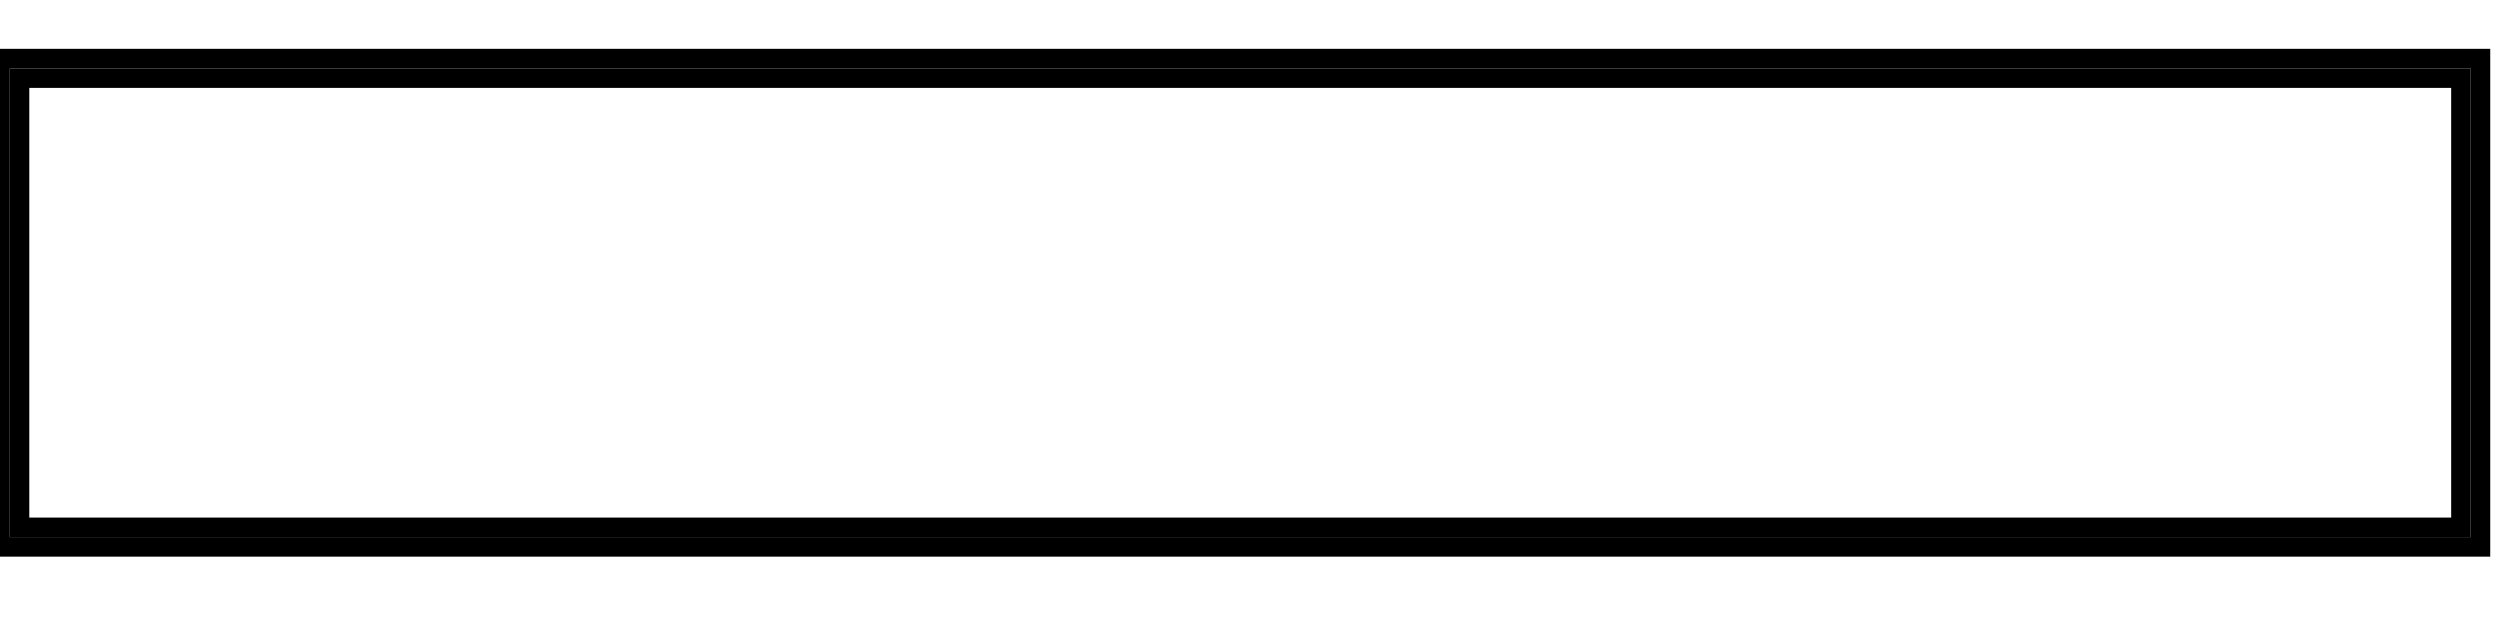
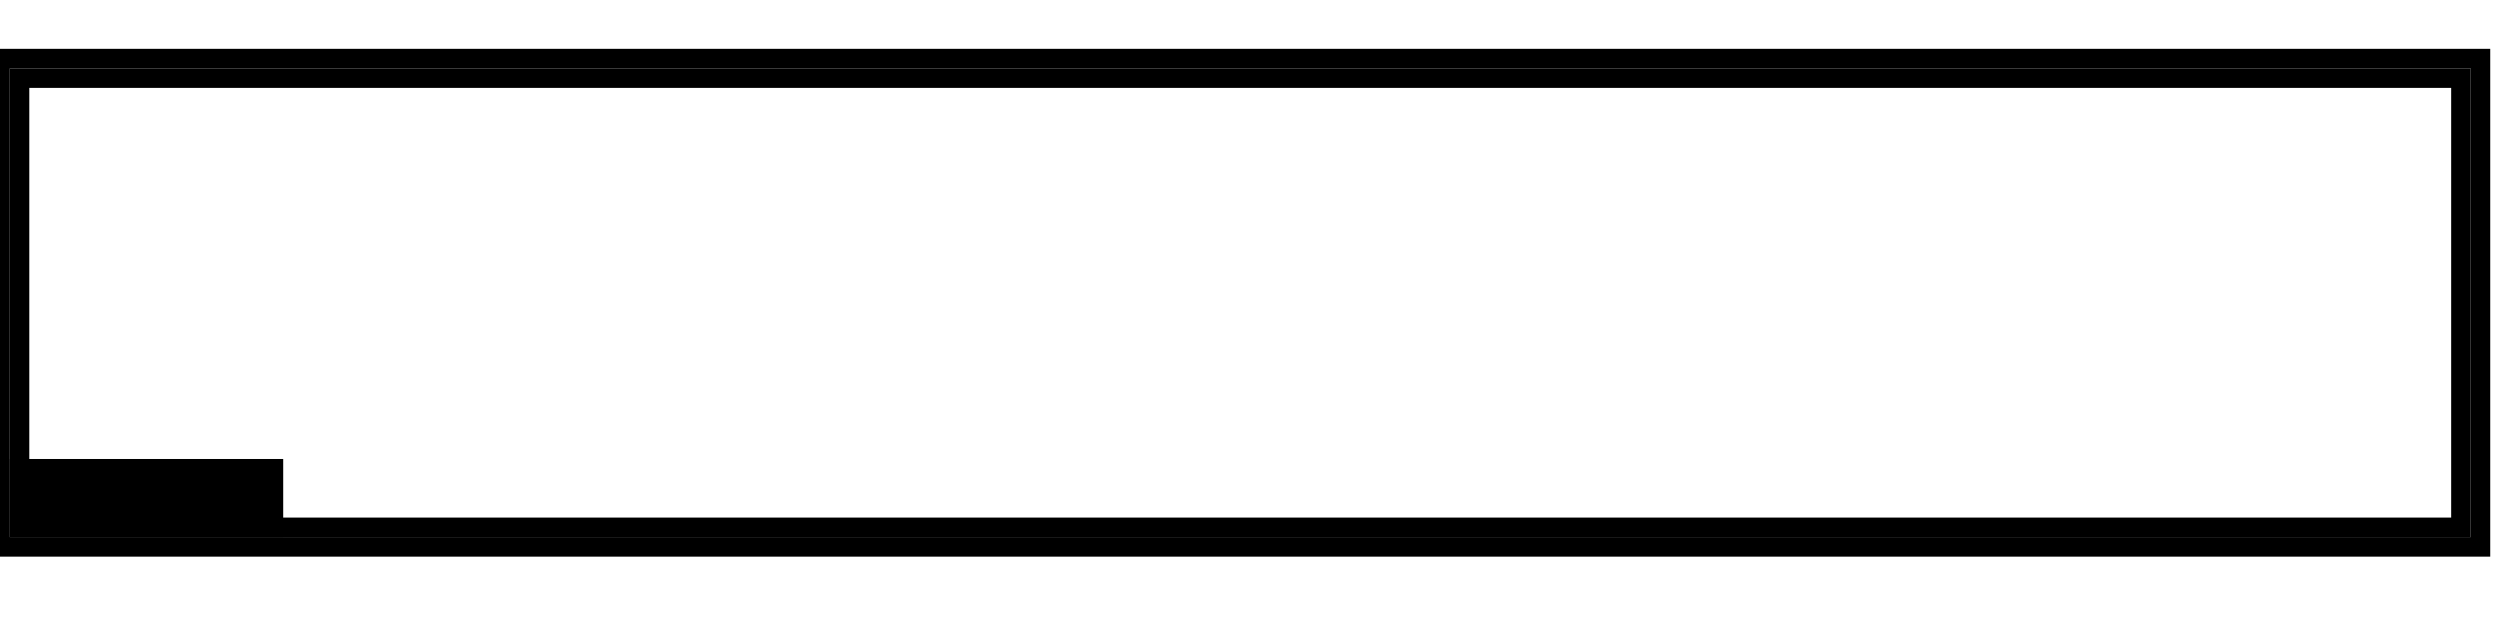
<svg width="128" height="32">
  <g>
    <path stroke="rgb(0,0,0)" fill="none" d="M 0,3 L 127,3 L 127,28 L 0,28 z " />
    <path stroke="rgb(0,0,0)" fill="none" d="M 1,4 L 126,4 L 126,27 L 1,27 z " />
+     <path stroke="rgb(0,0,0)" fill="black" d="M 1,24 L 14,24 L 14,27 L 1,27 z " />
  </g>
</svg>
